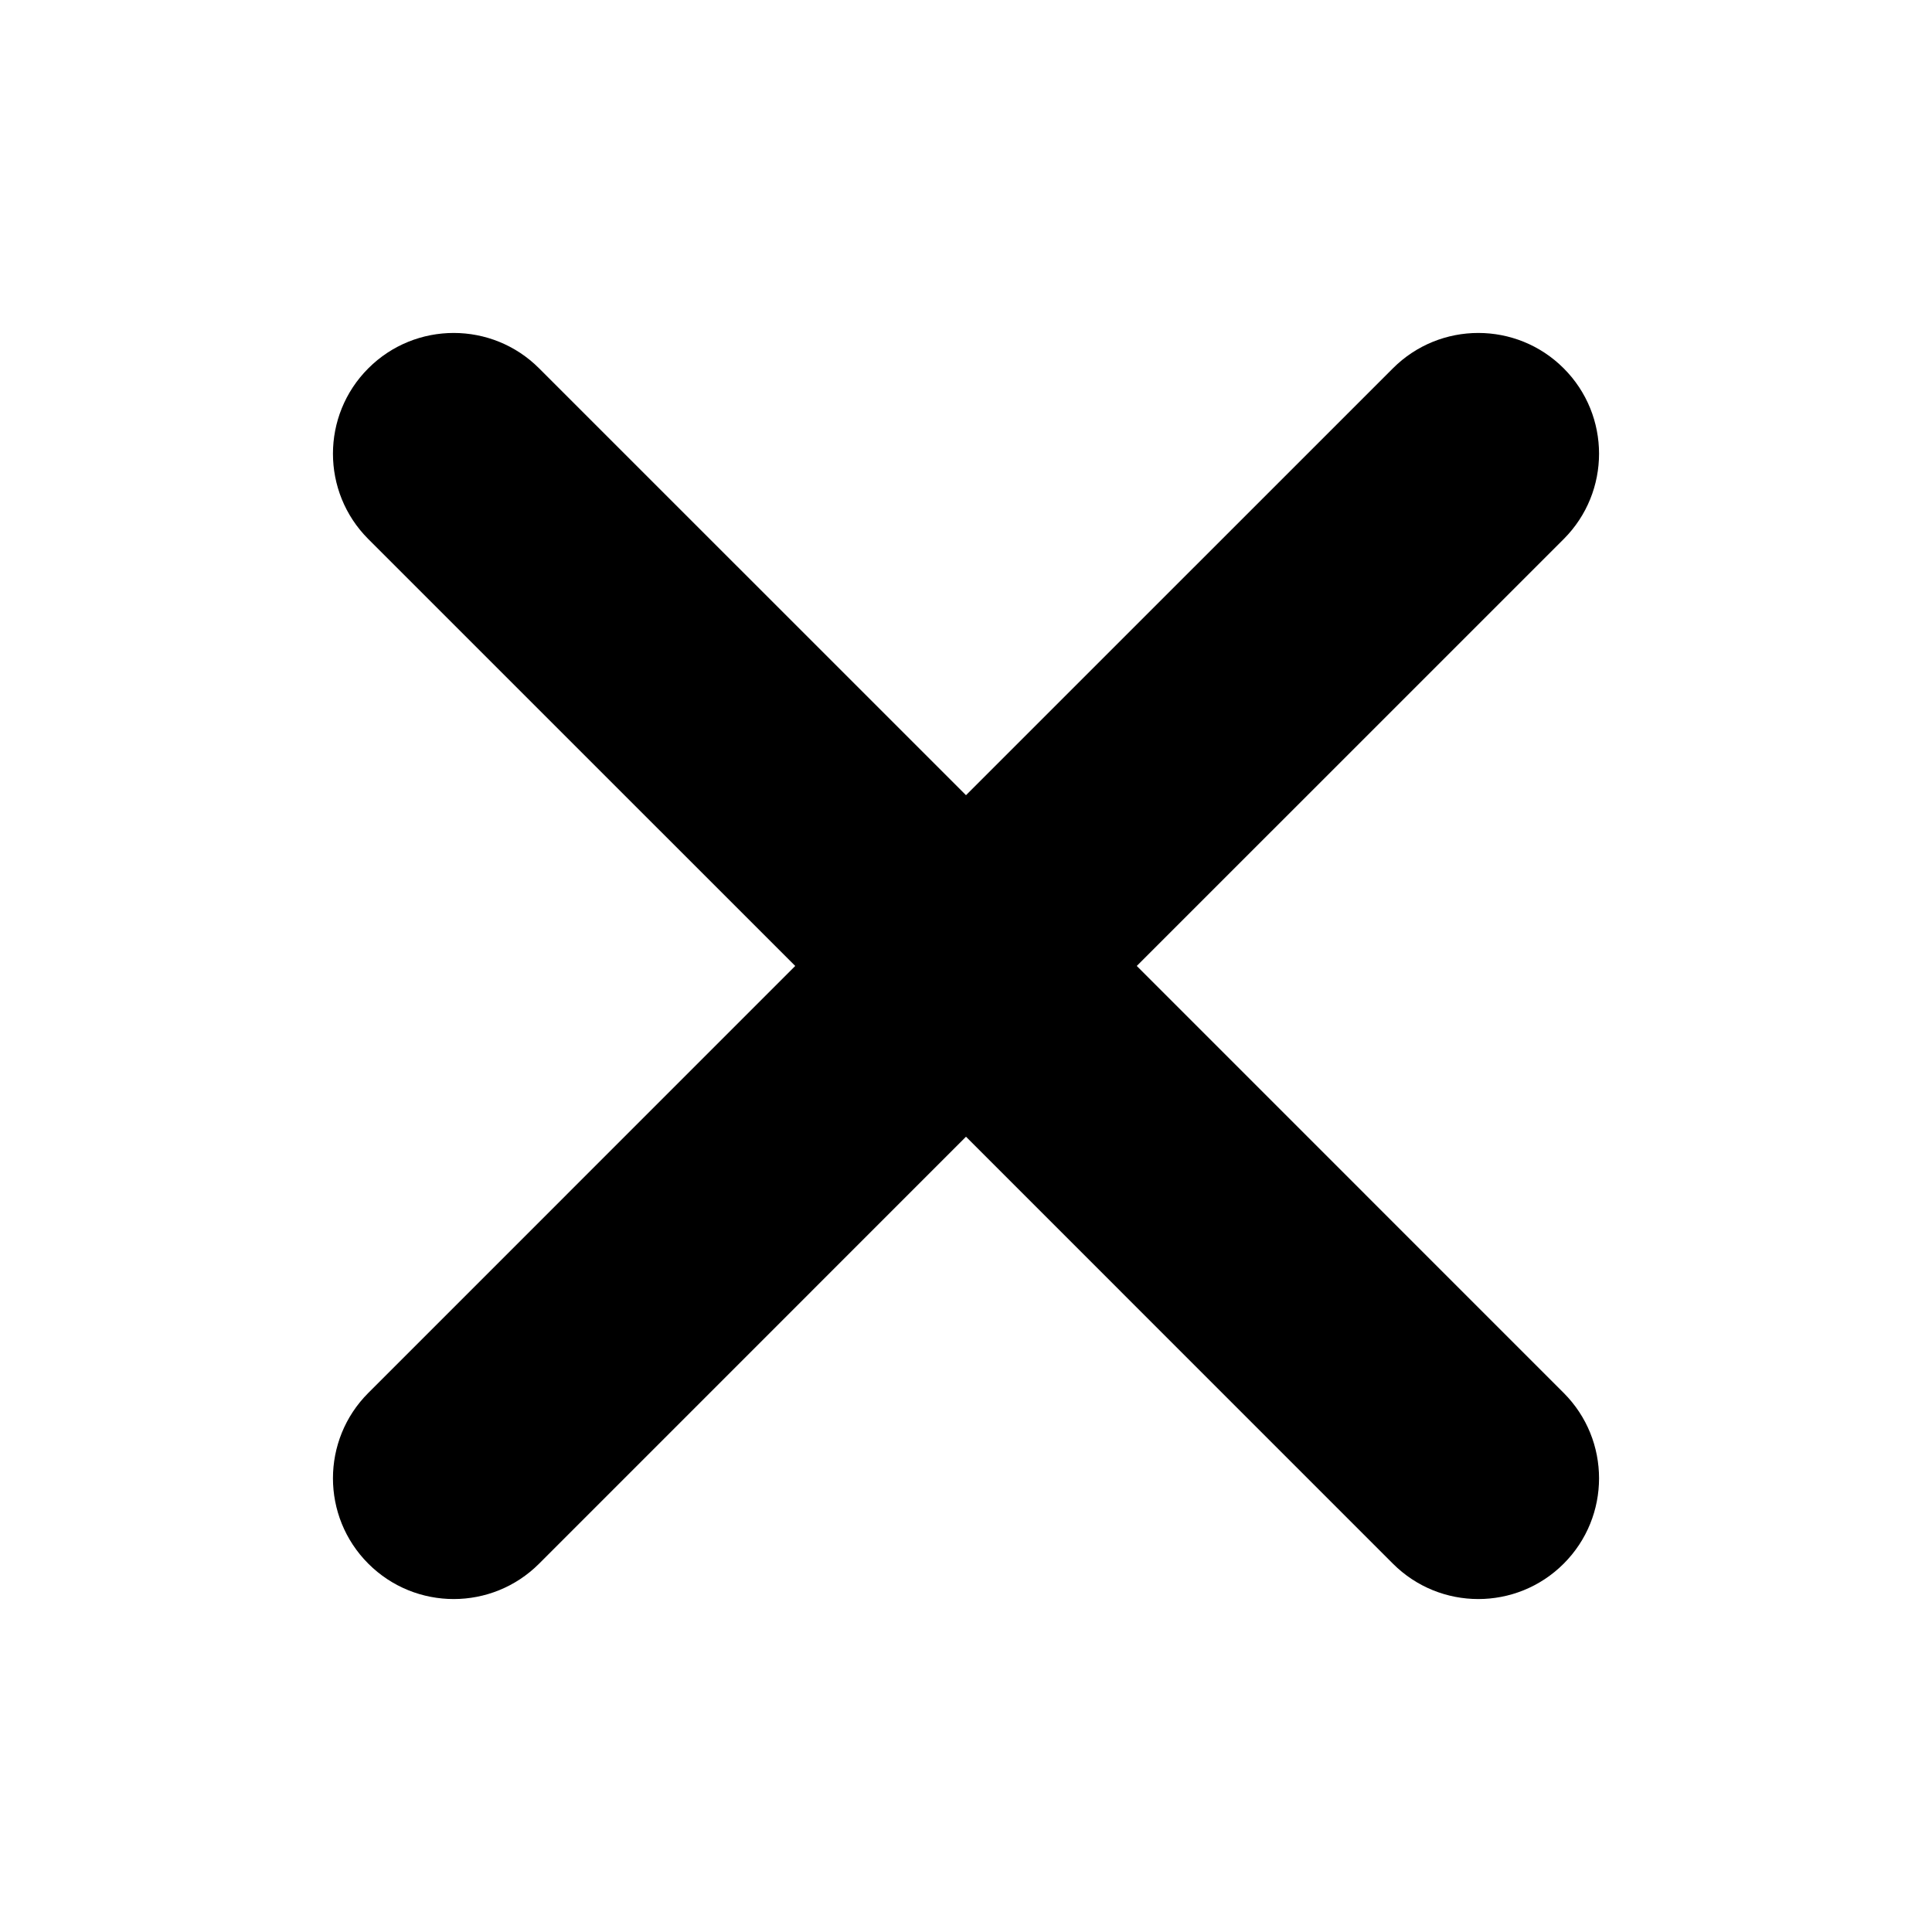
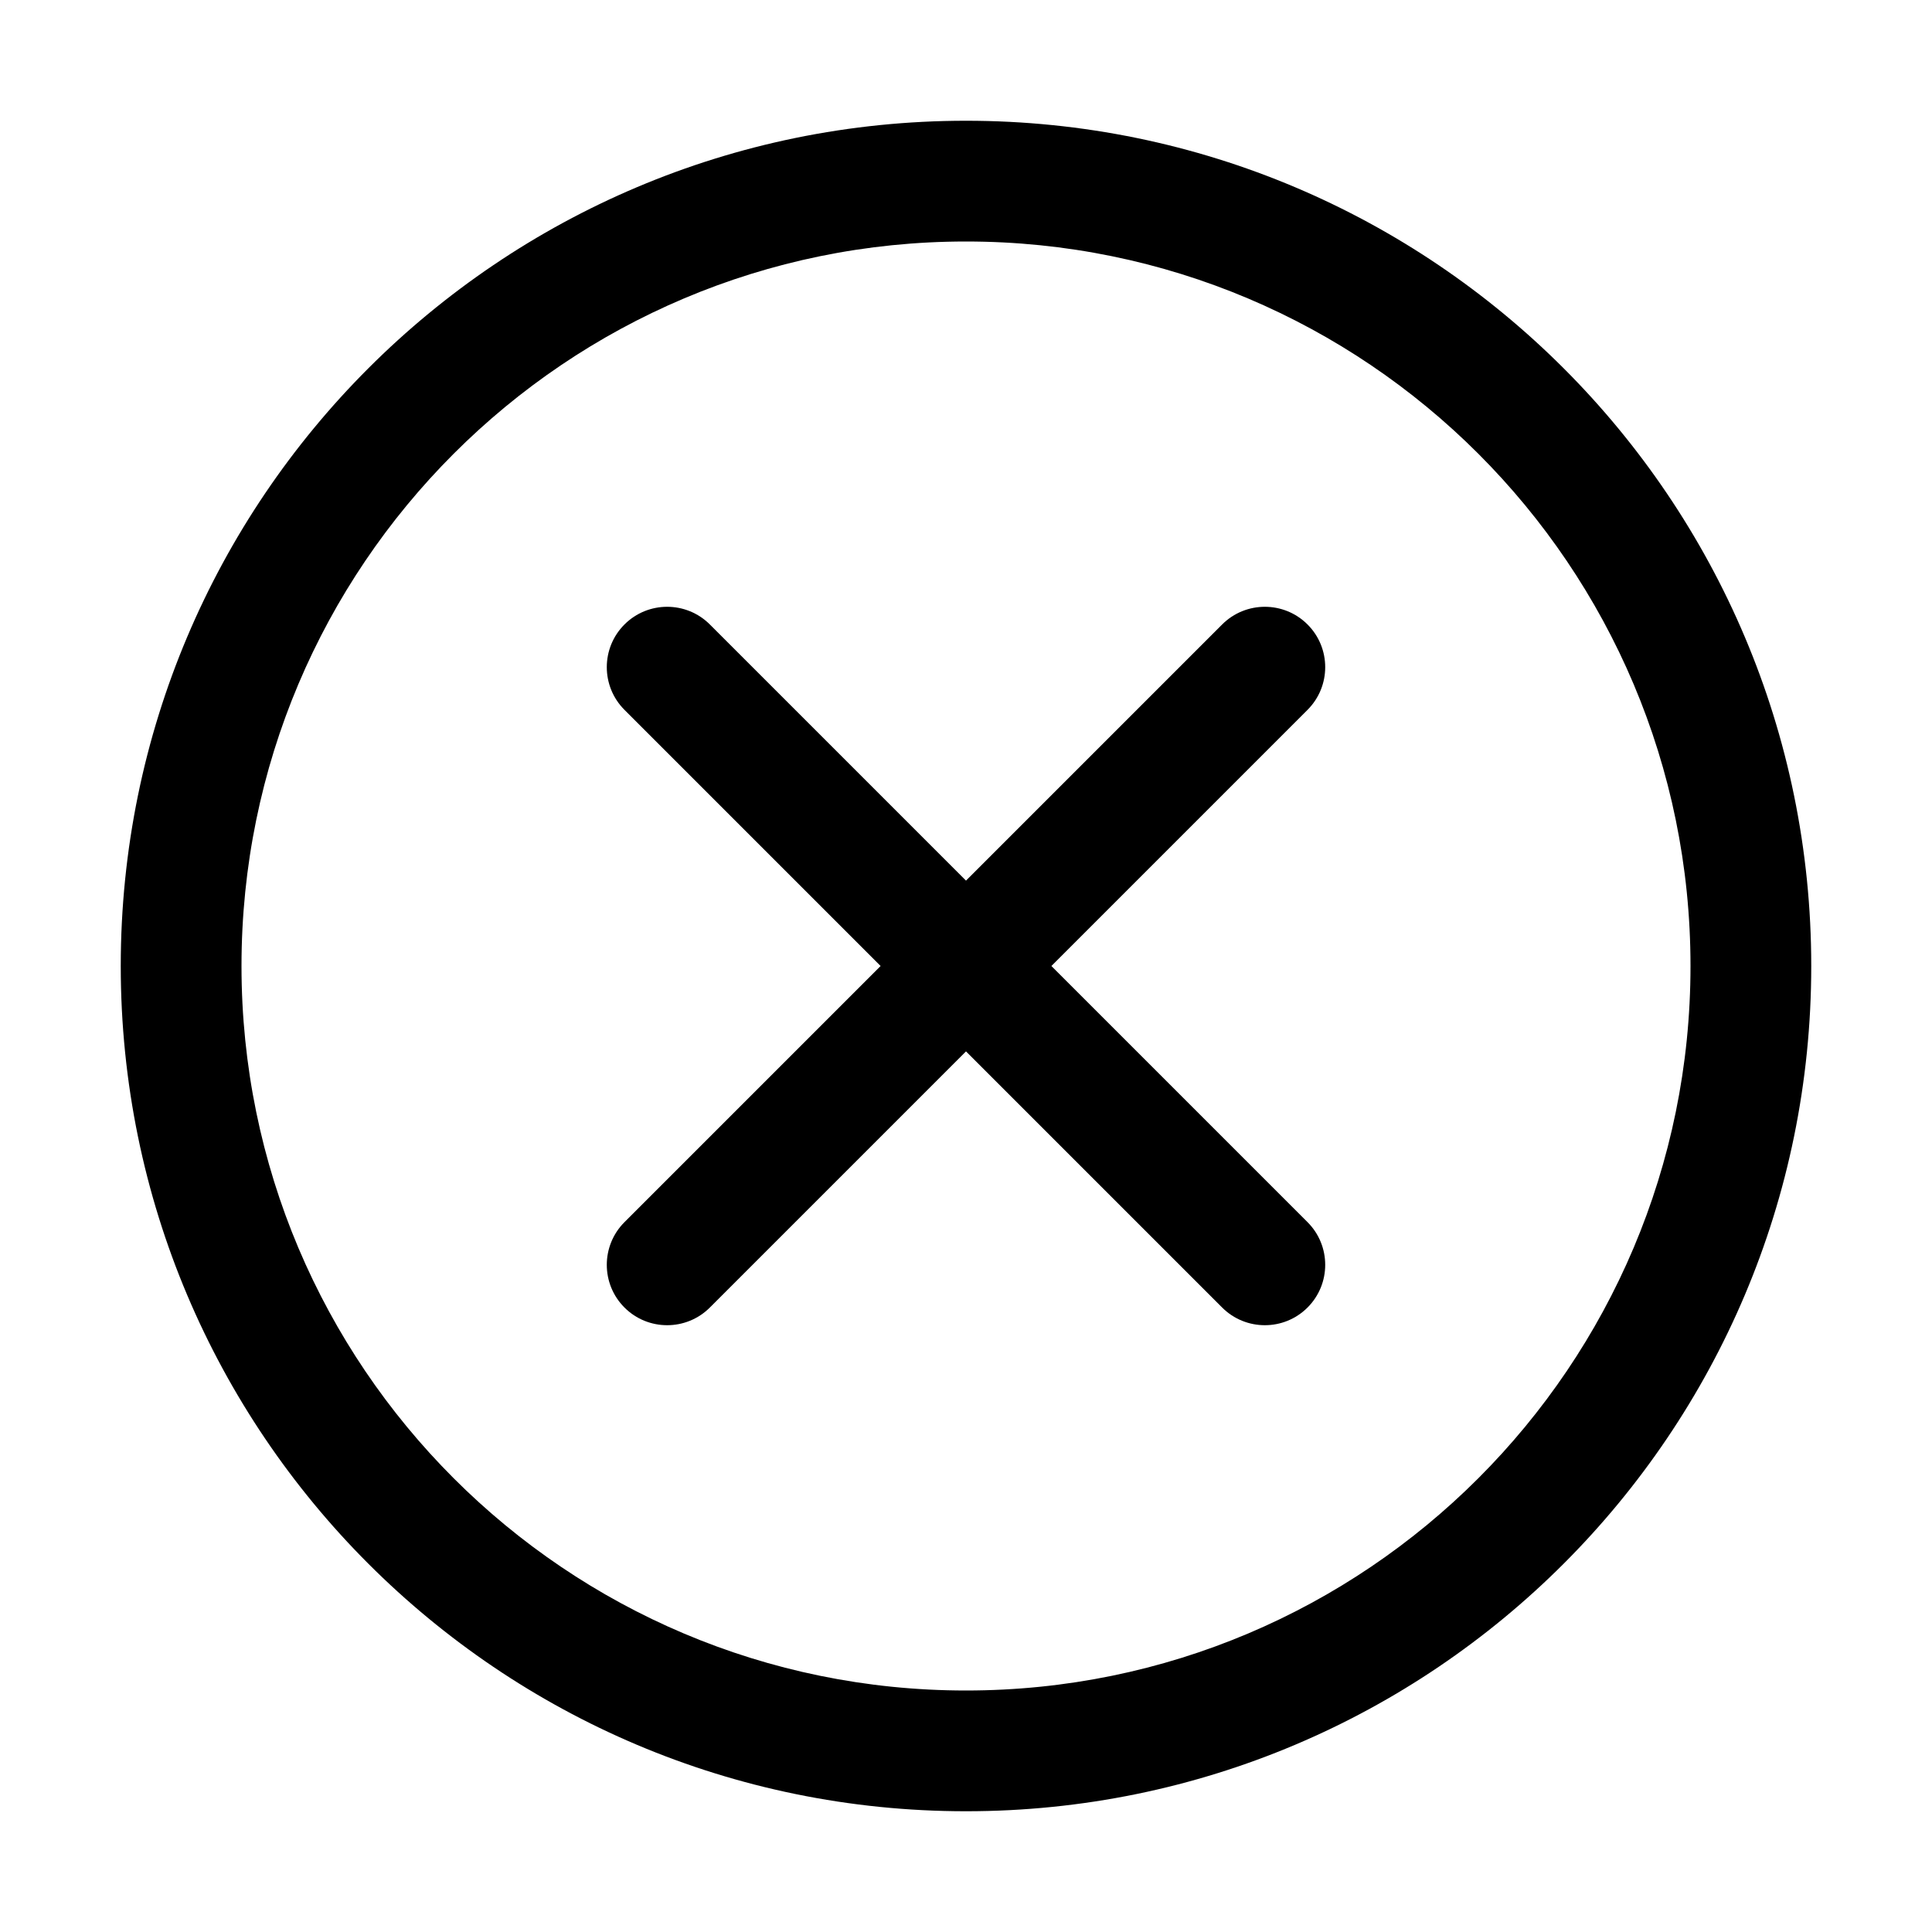
- <svg xmlns="http://www.w3.org/2000/svg" width="64px" height="64px" viewBox="0 0 64 64" version="1.1">
-   <g id="close" stroke="none" stroke-width="1" fill="none" fill-rule="evenodd">
-     <path d="M32,4 C34.209,4 36,5.791 36,8 L35.999,27.999 L56,28 C58.209,28 60,29.791 60,32 C60,34.209 58.209,36 56,36 L35.999,35.999 L36,56 C36,58.209 34.209,60 32,60 C29.791,60 28,58.209 28,56 L27.999,35.999 L8,36 C5.791,36 4,34.209 4,32 C4,29.791 5.791,28 8,28 L27.999,27.999 L28,8 C28,5.791 29.791,4 32,4 Z" id="Combined-Shape" fill="#000000" transform="translate(32, 32) rotate(45) translate(-32, -32) " />
+ <svg xmlns="http://www.w3.org/2000/svg" width="32" height="32" viewBox="0 0 32 32">
+   <g fill="none" fill-rule="evenodd">
+     <path fill="#000" fill-rule="nonzero" d="M16,2 C23.732,2 30,8.268 30,16 C30,23.732 23.732,30 16,30 C8.268,30 2,23.732 2,16 C2,8.268 8.268,2 16,2 Z M16,4 C9.373,4 4,9.373 4,16 C4,22.627 9.373,28 16,28 C22.627,28 28,22.627 28,16 C28,9.373 22.627,4 16,4 Z" />
+     <path fill="#000" d="M16,8 C16.552,8 17,8.448 17,9 L17,15 L23,15 C23.552,15 24,15.448 24,16 C24,16.552 23.552,17 23,17 L17,17 L17,23 C17,23.552 16.552,24 16,24 C15.448,24 15,23.552 15,23 L15,17 L9,17 C8.448,17 8,16.552 8,16 C8,15.448 8.448,15 9,15 L15,15 L15,9 C15,8.448 15.448,8 16,8 Z" transform="rotate(45 16 16)" />
  </g>
</svg>
